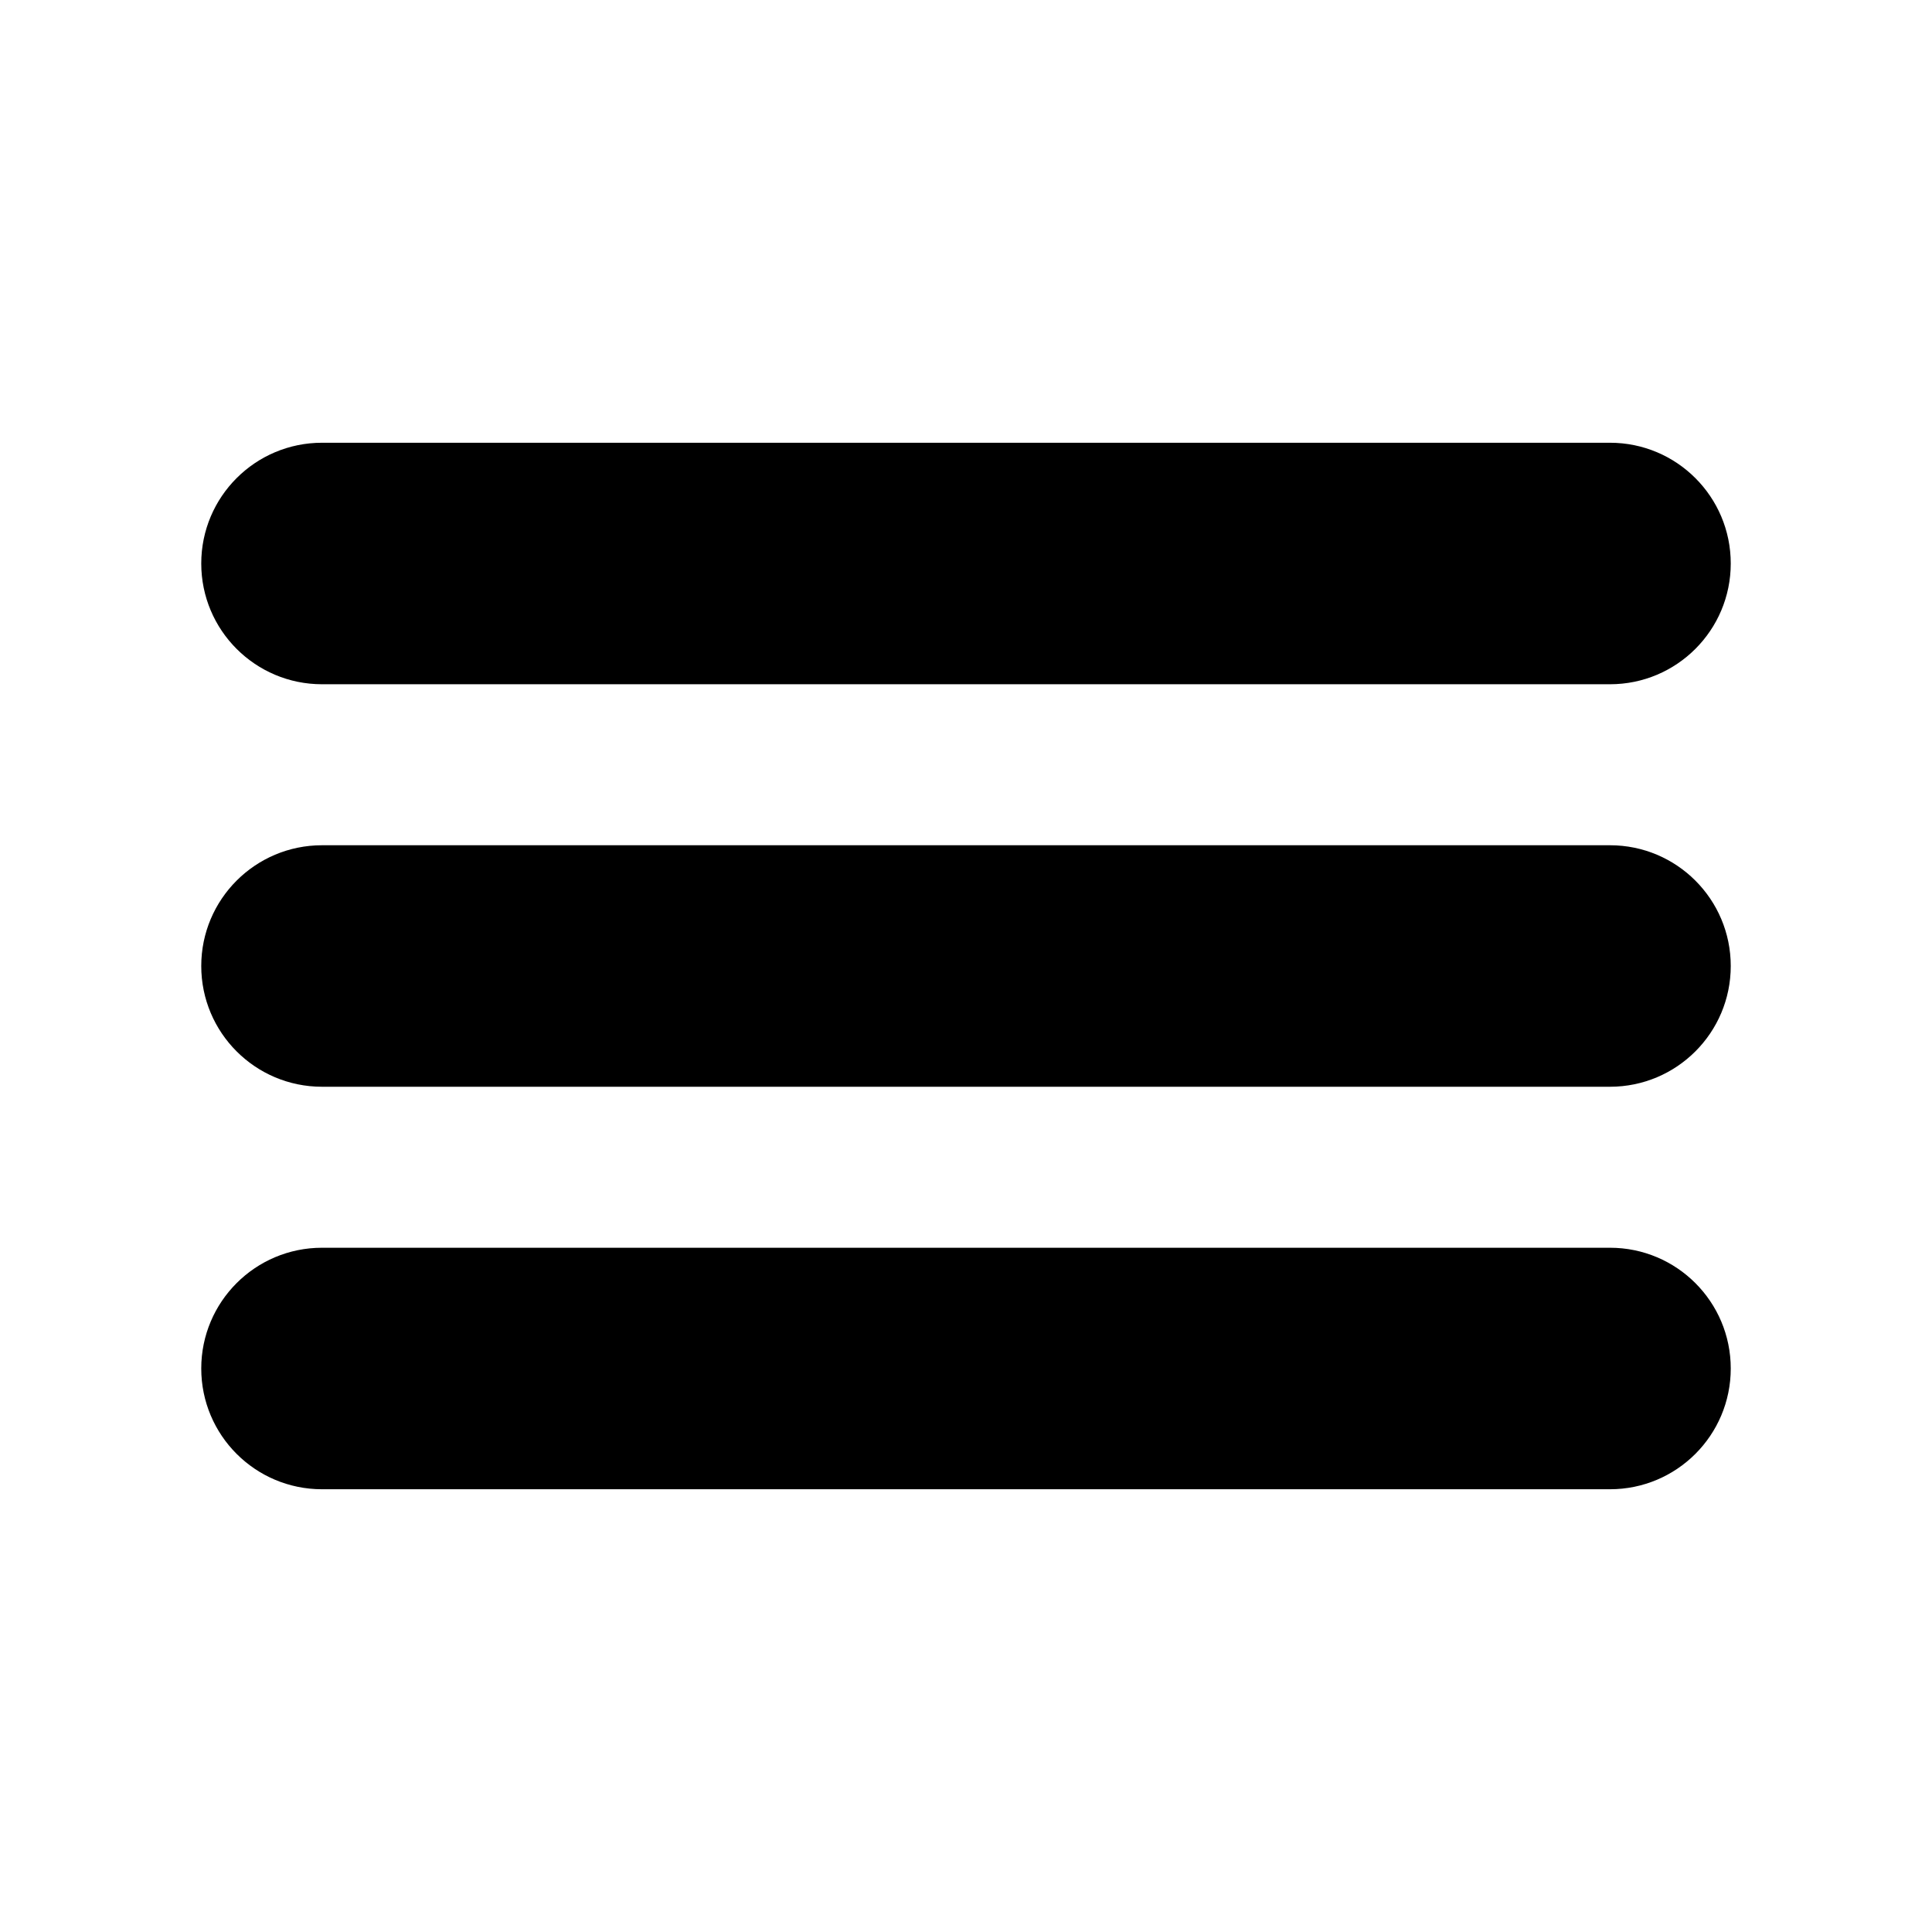
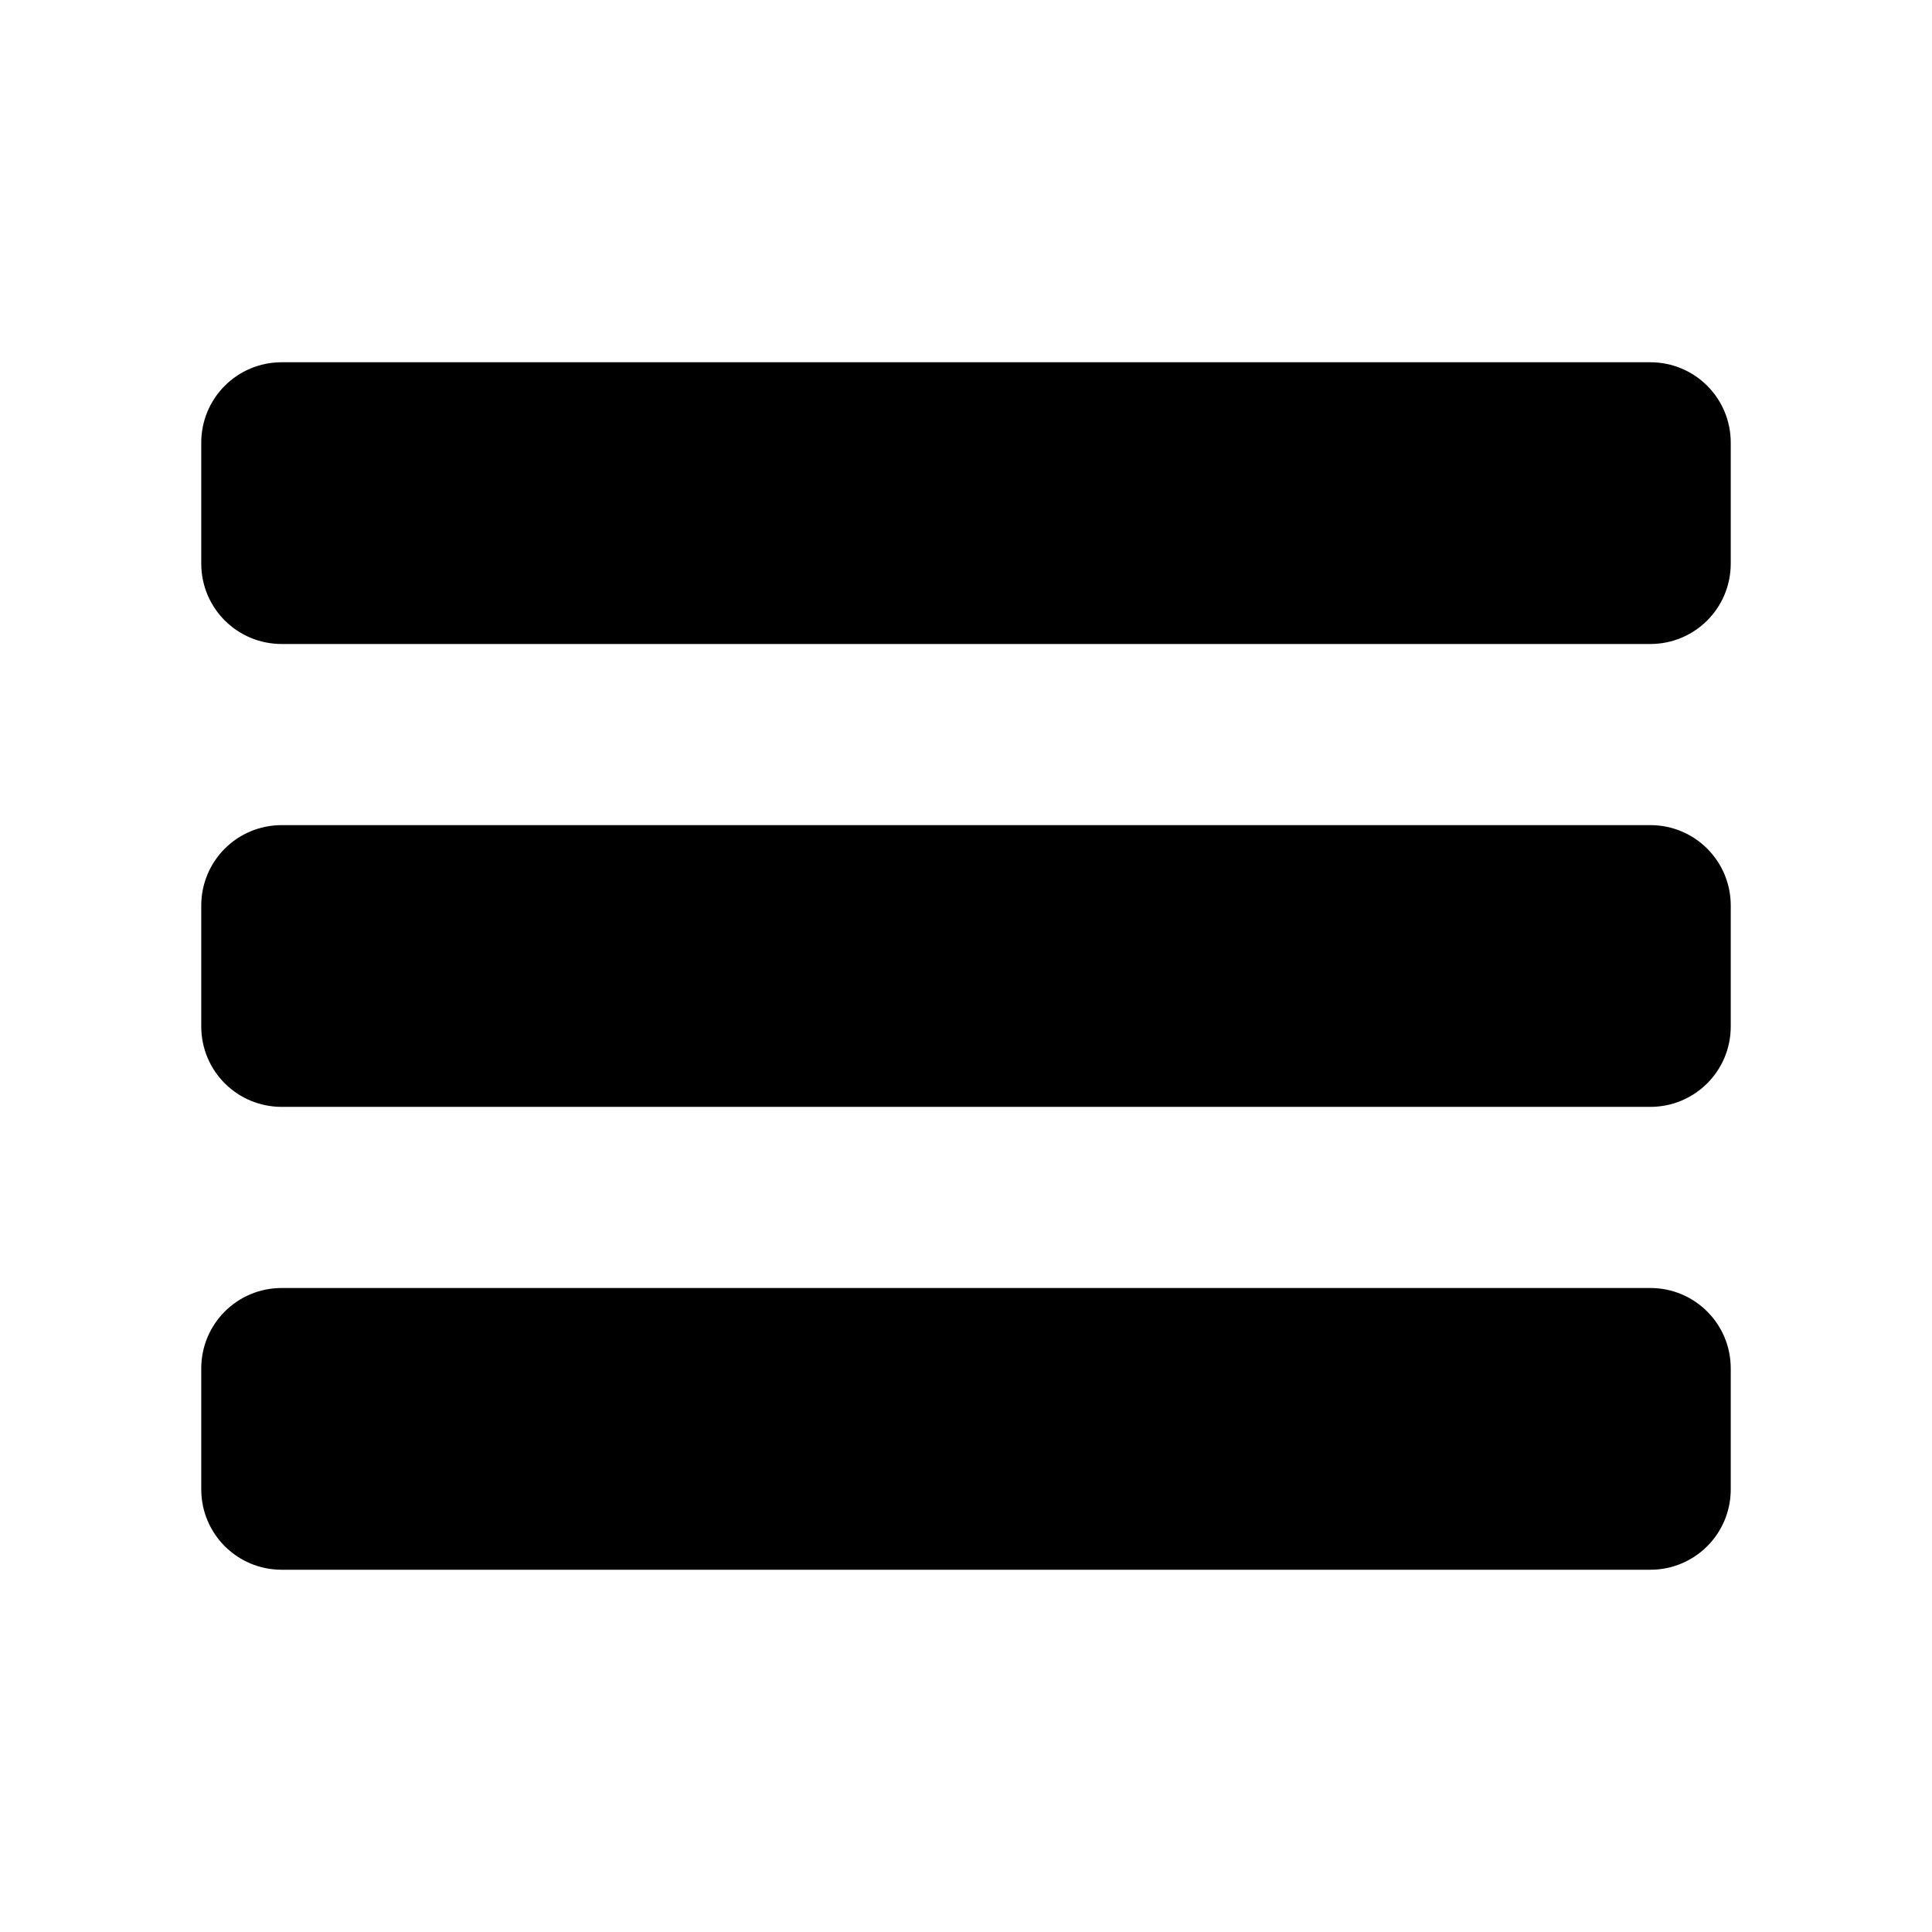
<svg xmlns="http://www.w3.org/2000/svg" height="48" width="48" version="1.1" viewBox="0 0 48 48">
-   <g transform="translate(0 -1004.4)">
-     <path style="color-rendering:auto;text-decoration-color:#000000;color:#000000;shape-rendering:auto;solid-color:#000000;text-decoration-line:none;fill:#000000;fill-rule:evenodd;mix-blend-mode:normal;block-progression:tb;text-indent:0;image-rendering:auto;white-space:normal;text-decoration-style:solid;isolation:auto;text-transform:none" d="m8 1025.4a3 3 0 1 0 0 6h32a3 3 0 1 0 0 -6h-32z" />
-     <path d="m8 1015.4a3 3 0 1 0 0 6h32a3 3 0 1 0 0 -6h-32z" style="color-rendering:auto;text-decoration-color:#000000;color:#000000;shape-rendering:auto;solid-color:#000000;text-decoration-line:none;fill:#000000;fill-rule:evenodd;mix-blend-mode:normal;block-progression:tb;text-indent:0;image-rendering:auto;white-space:normal;text-decoration-style:solid;isolation:auto;text-transform:none" />
-     <path d="m8 1035.4a3 3 0 1 0 0 6h32a3 3 0 1 0 0 -6h-32z" style="color-rendering:auto;text-decoration-color:#000000;color:#000000;shape-rendering:auto;solid-color:#000000;text-decoration-line:none;fill:#000000;fill-rule:evenodd;mix-blend-mode:normal;block-progression:tb;text-indent:0;image-rendering:auto;white-space:normal;text-decoration-style:solid;isolation:auto;text-transform:none" />
-   </g>
+   <path style="fill-rule:evenodd;fill:#000000" d="m7 9c-1.108 0-2 0.892-2 2v3c0 1.108 0.892 2 2 2h34c1.108 0 2-0.892 2-2v-3c0-1.108-0.892-2-2-2h-34zm0 11.5c-1.108 0-2 0.892-2 2v3c0 1.108 0.892 2 2 2h34c1.108 0 2-0.892 2-2v-3c0-1.108-0.892-2-2-2h-34zm0 11.5c-1.108 0-2 0.892-2 2v3c0 1.108 0.892 2 2 2h34c1.108 0 2-0.892 2-2v-3c0-1.108-0.892-2-2-2h-34z" />
</svg>
